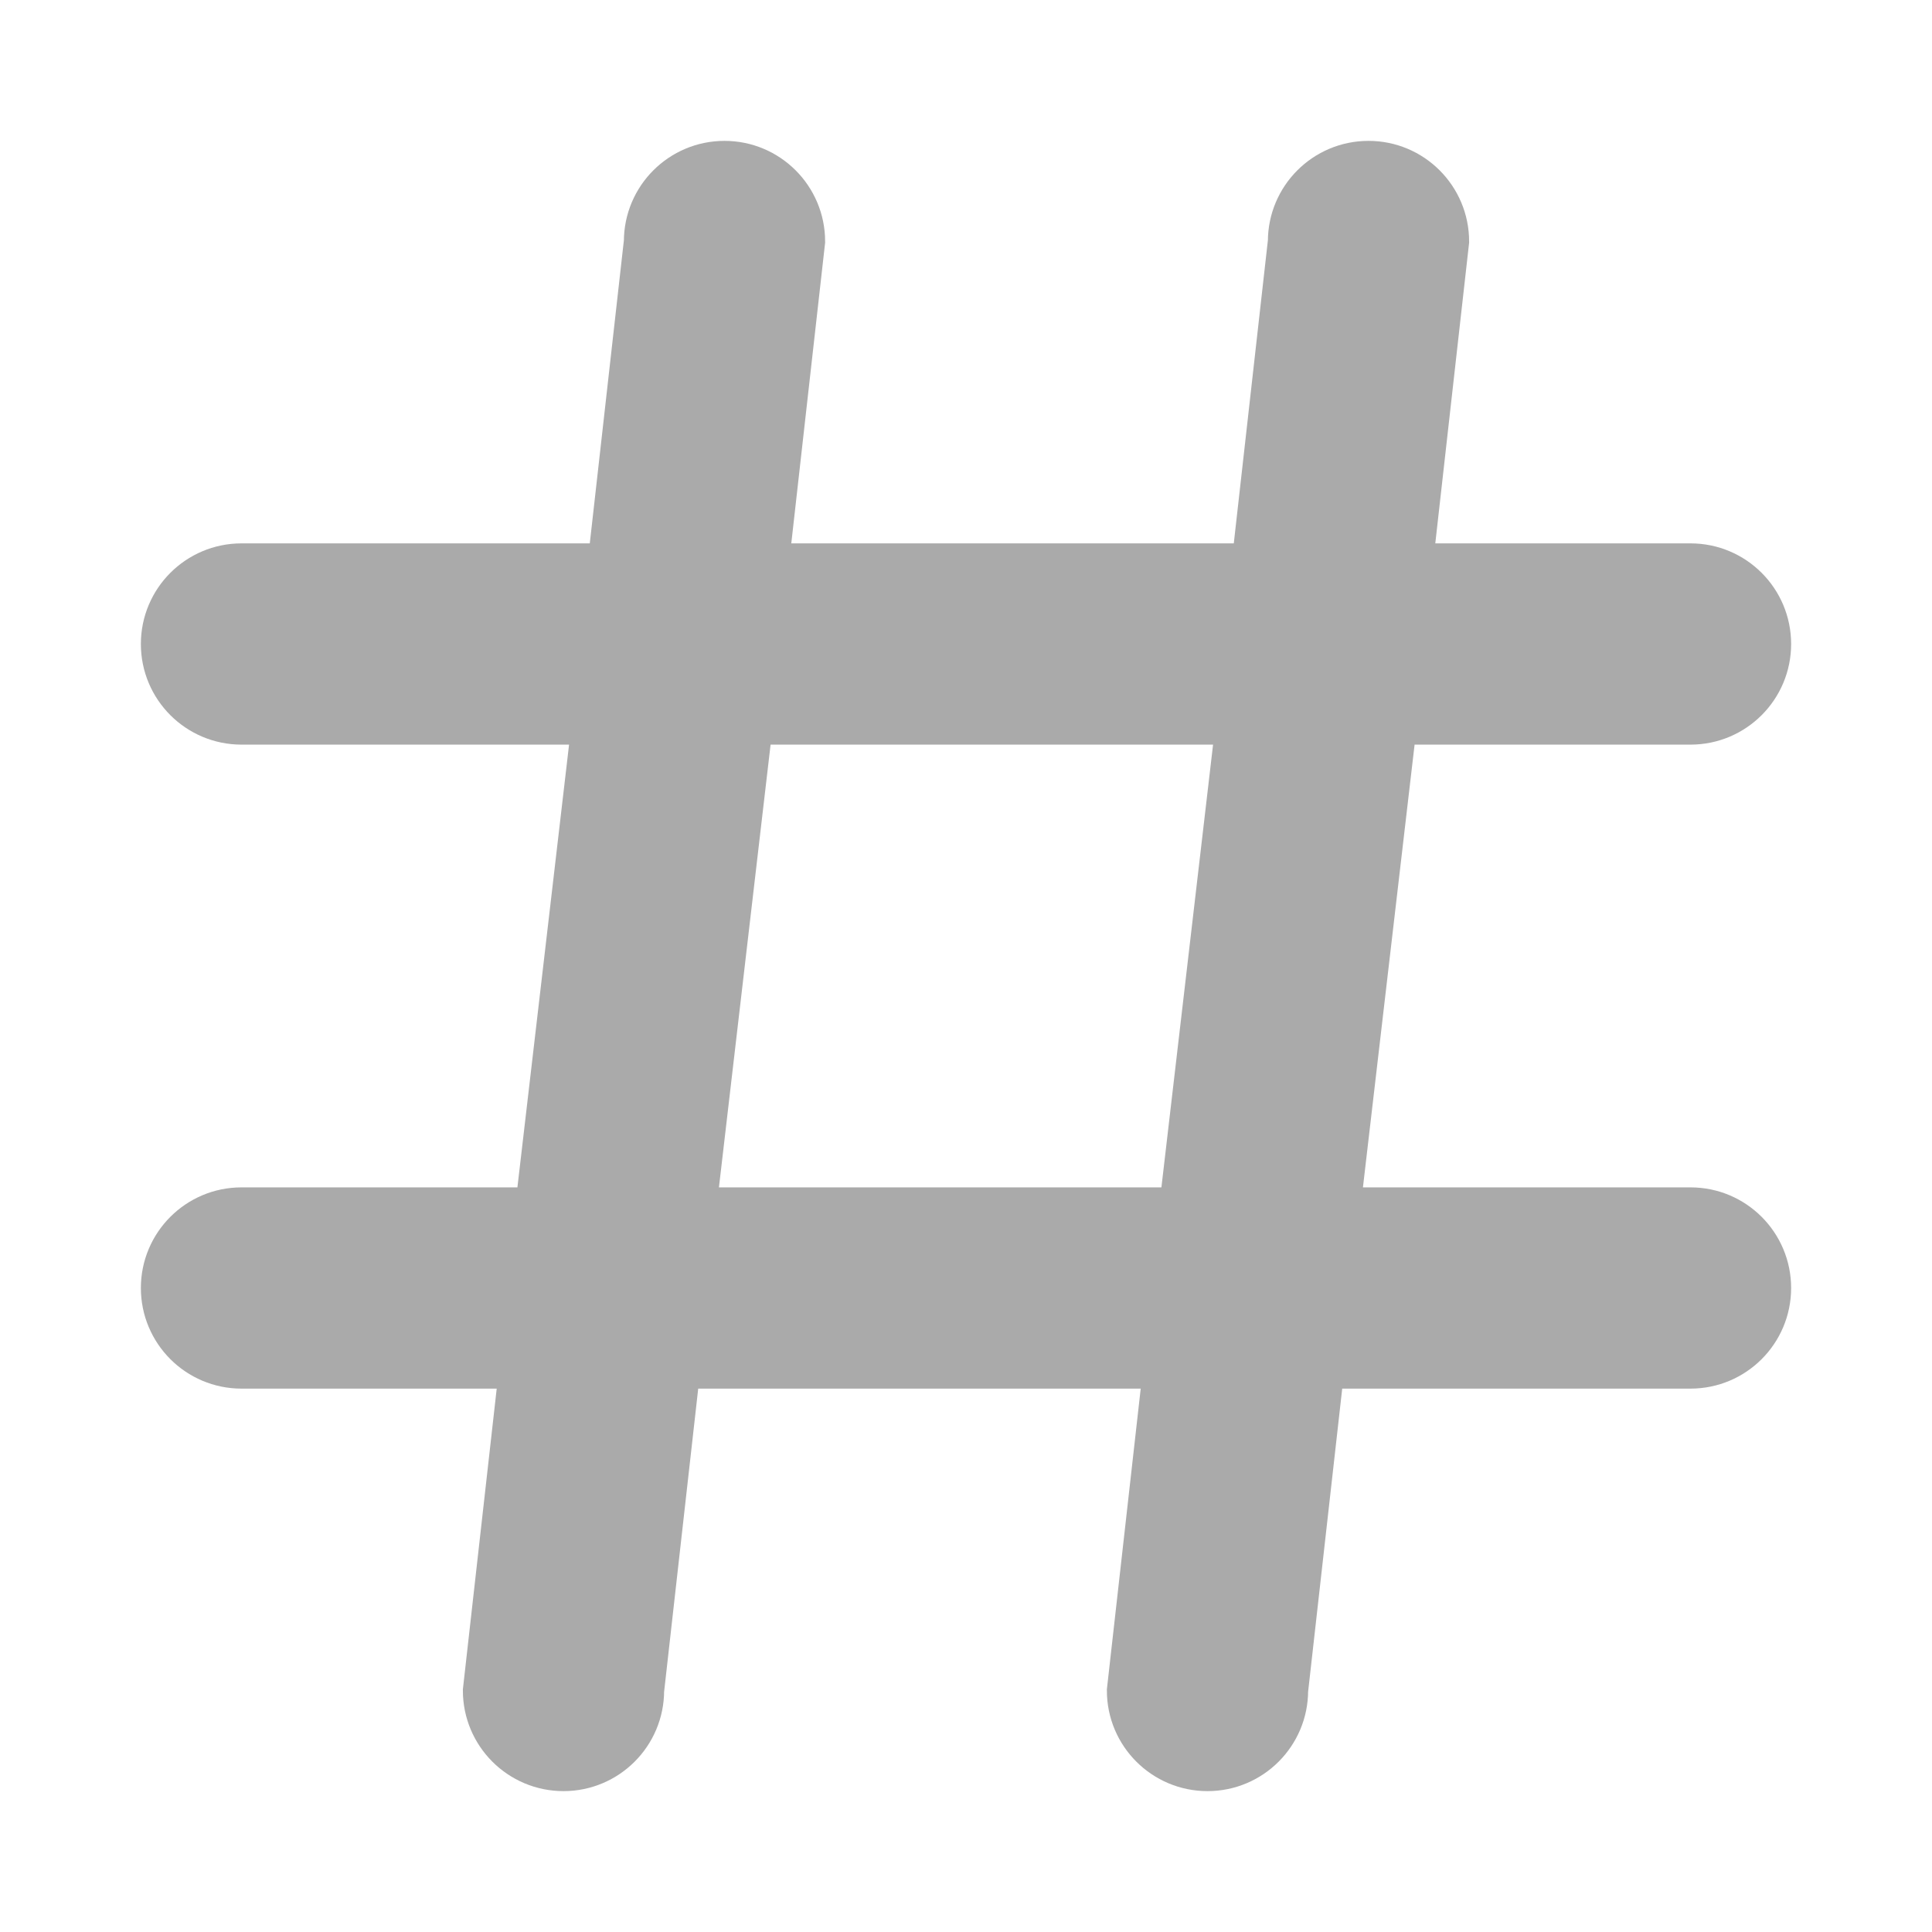
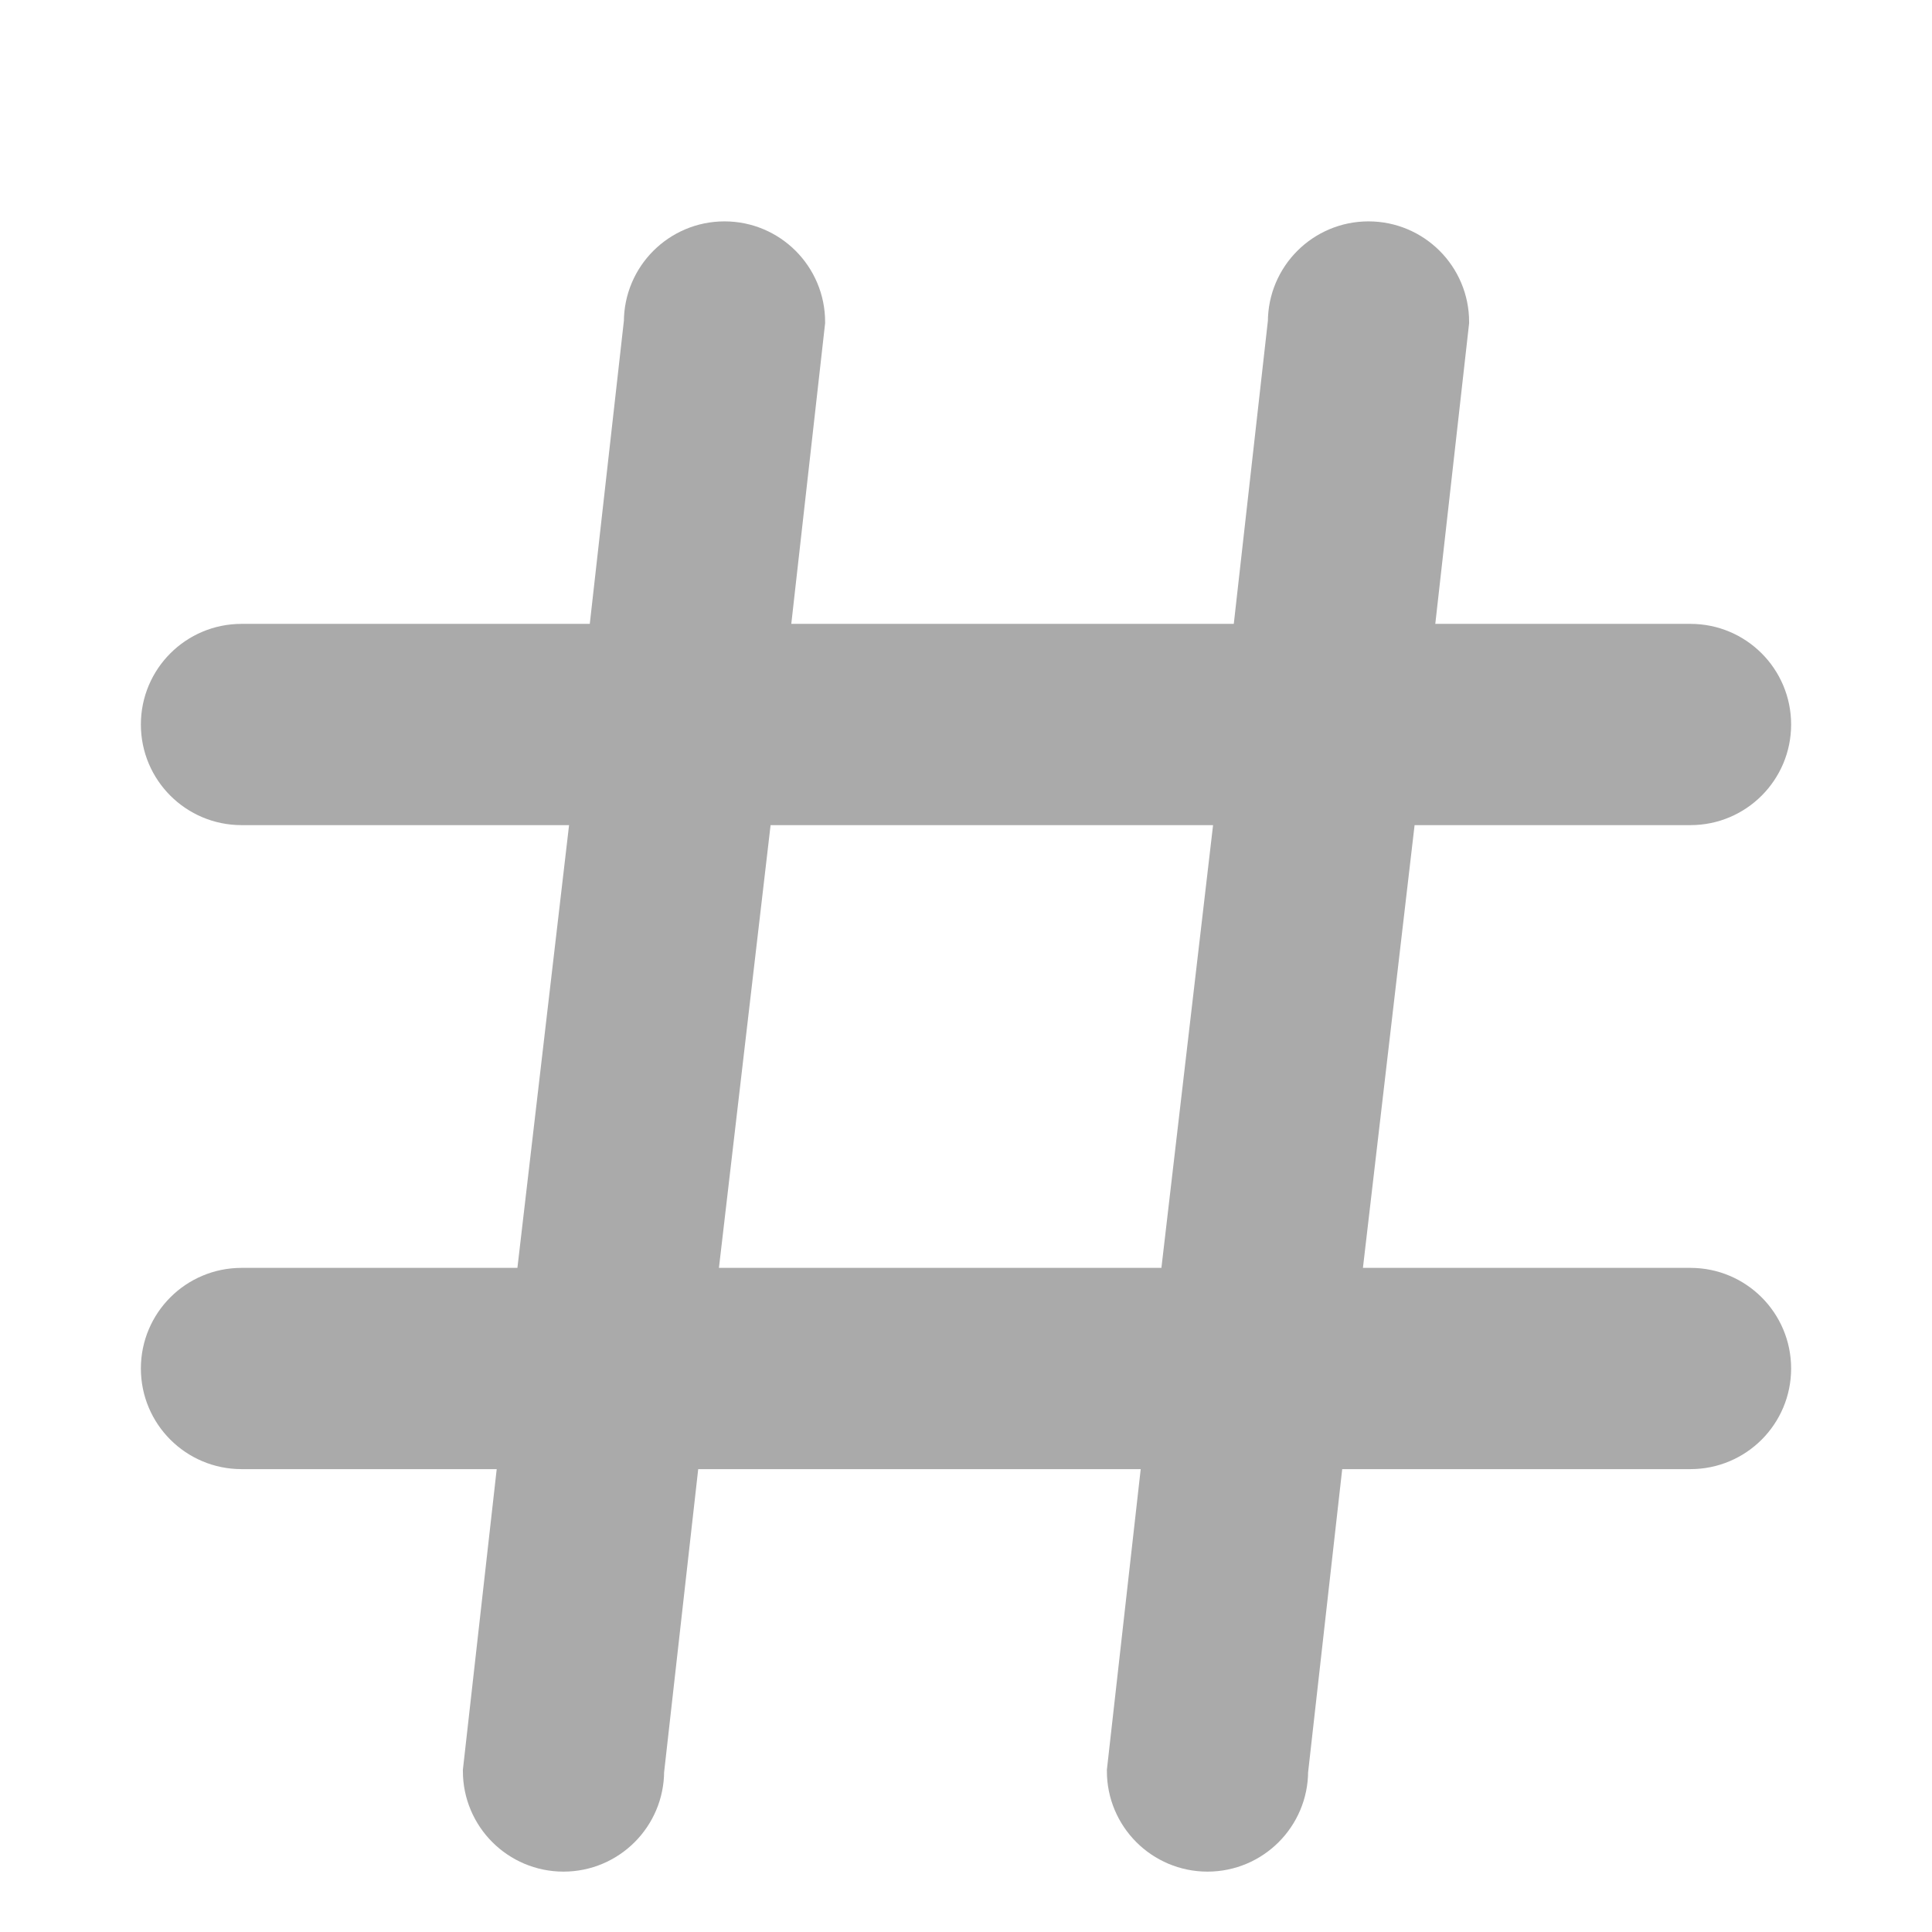
- <svg xmlns="http://www.w3.org/2000/svg" width="14px" height="14px" viewBox="0 0 48 48">
+ <svg xmlns="http://www.w3.org/2000/svg" width="14px" height="14px" viewBox="0 -2 48 48">
  <g id="Layer_2" data-name="Layer 2">
    <g id="invisible_box" data-name="invisible box">
      <rect width="48" height="48" fill="none" />
    </g>
    <g id="icons_Q2" data-name="icons Q2" stroke="#aaa" fill="#aaa">
      <path d="M42,30H33.3l1.4-12H42a2,2,0,0,0,0-4H35.1L36,6a2,2,0,0,0-4,0l-.9,8h-12L20,6a2,2,0,0,0-4,0l-.9,8H6a2,2,0,0,0,0,4h8.7L13.3,30H6a2,2,0,0,0,0,4h6.9L12,42a2,2,0,0,0,4,0l.9-8h12L28,42a2,2,0,0,0,4,0l.9-8H42a2,2,0,0,0,0-4ZM17.3,30l1.4-12h12L29.3,30Z" />
    </g>
  </g>
</svg>
